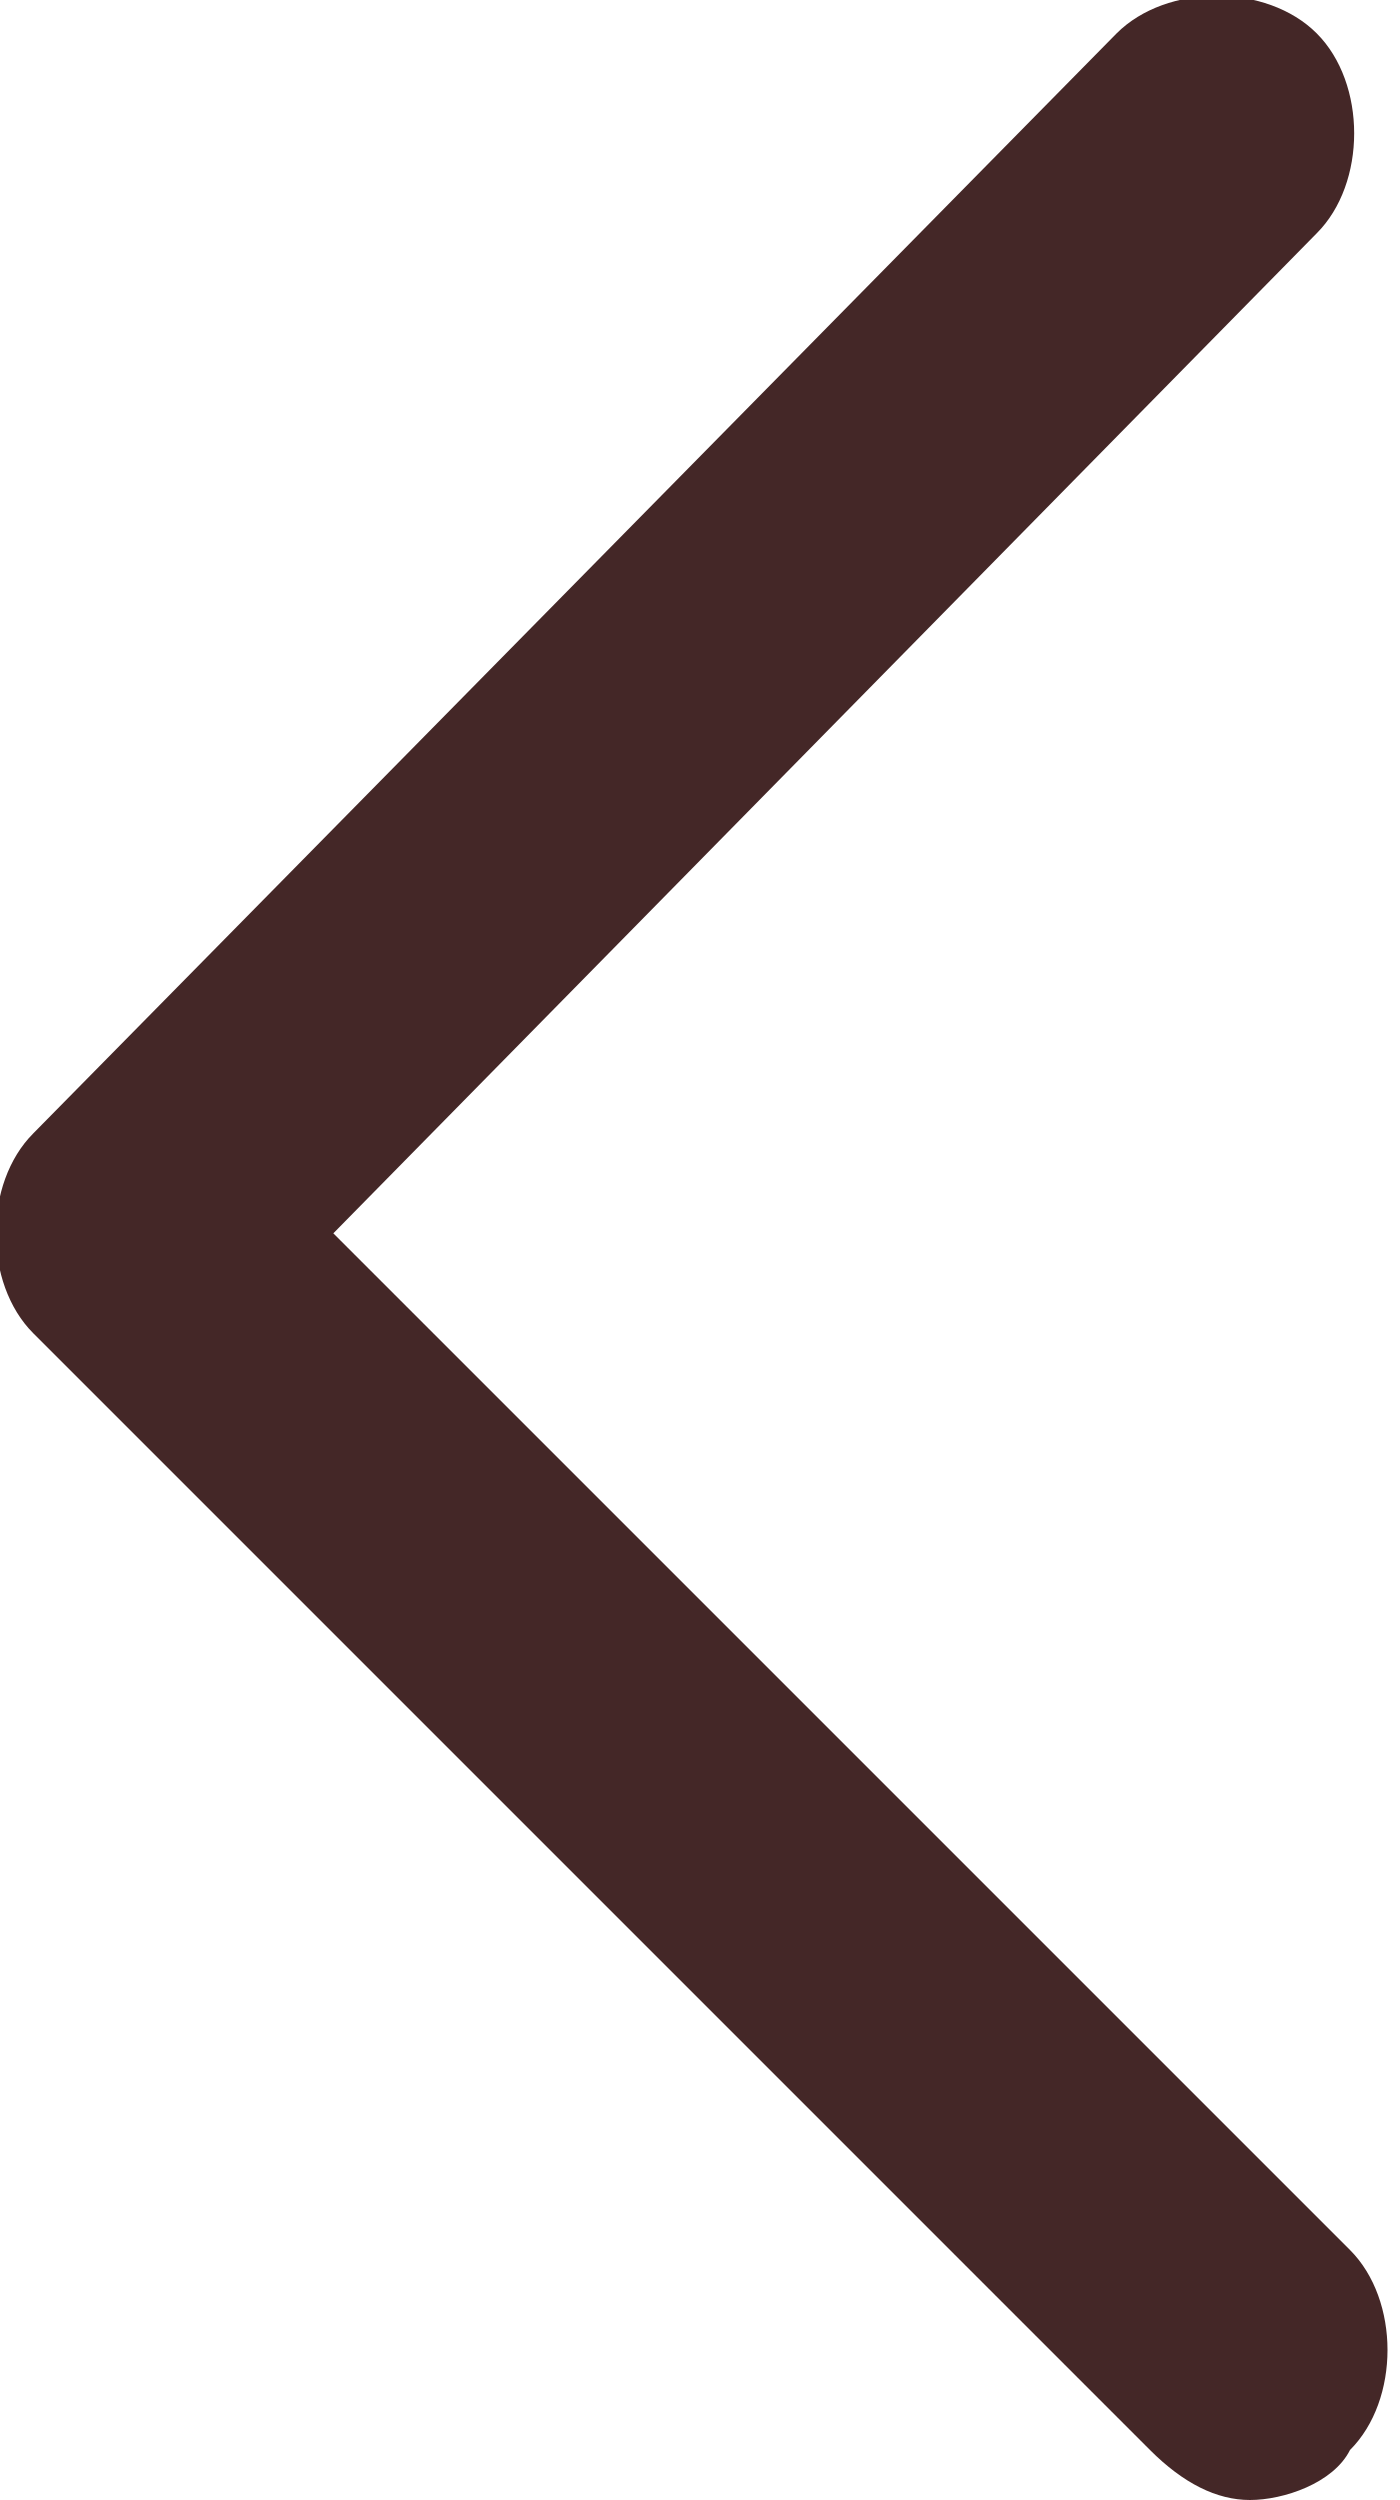
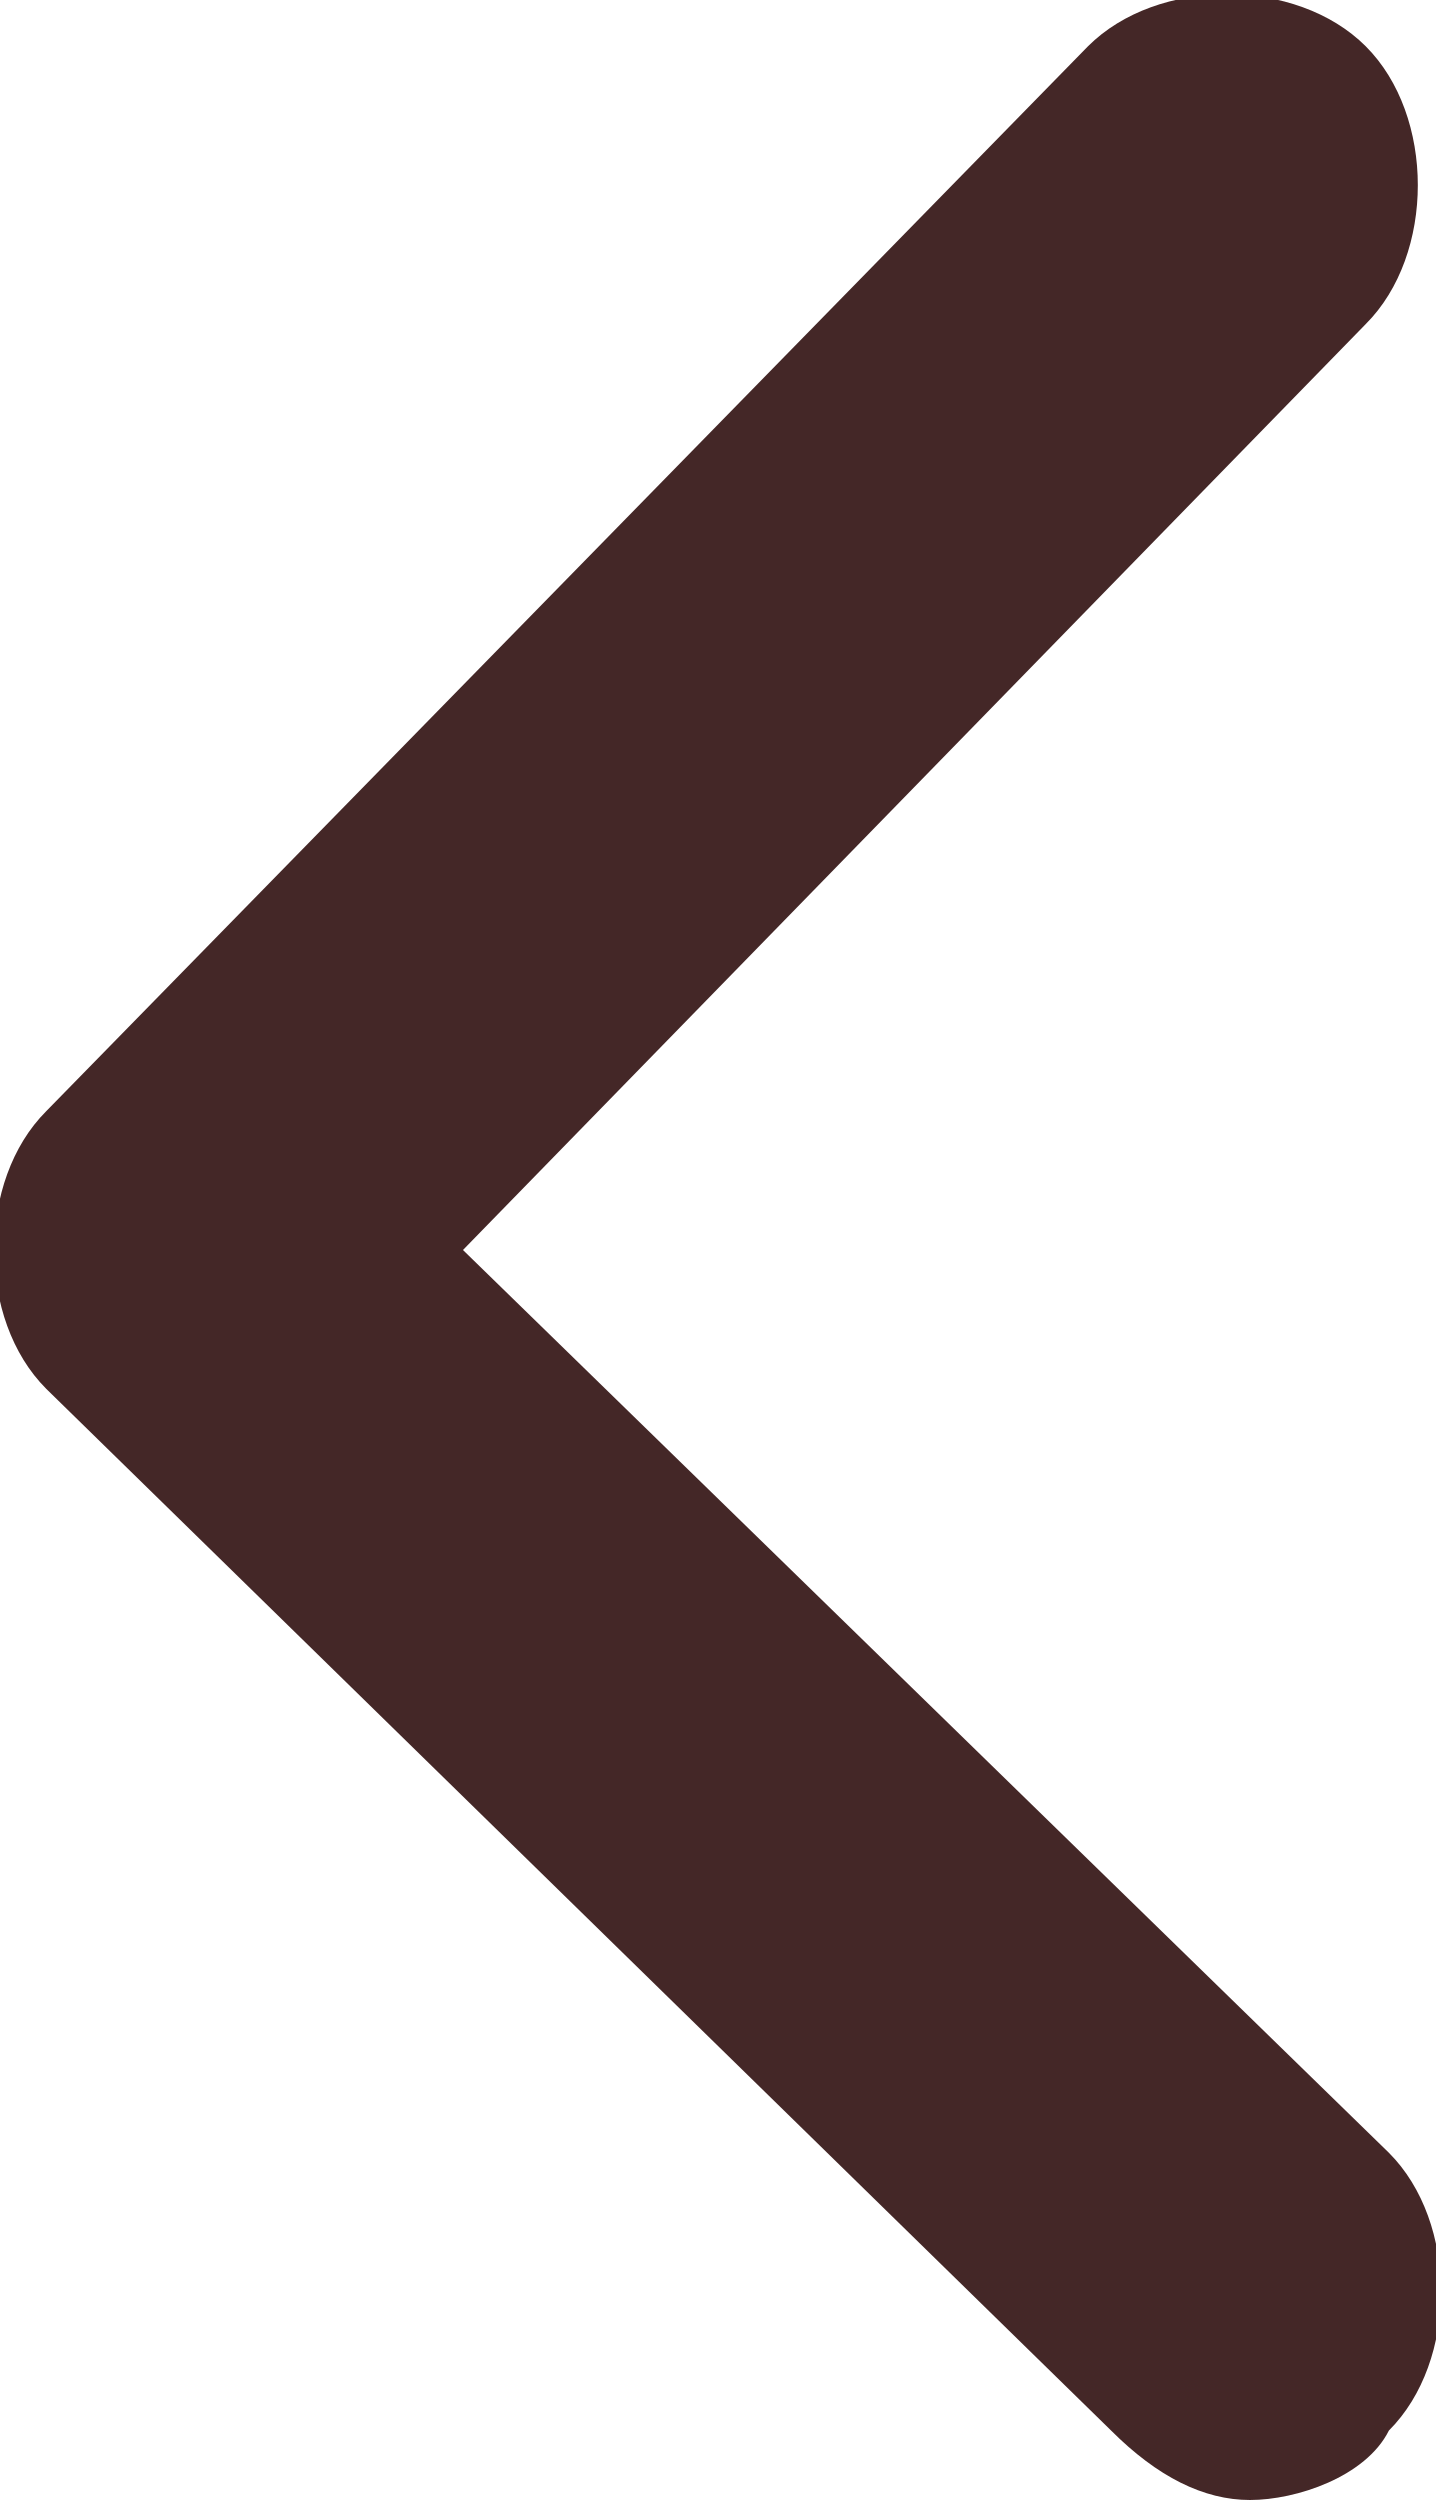
- <svg xmlns="http://www.w3.org/2000/svg" viewBox="0 0 8.4 15">
-   <path d="M7.5 15c-.2 0-.4-.1-.6-.3L.2 8c-.3-.3-.3-.9 0-1.2L6.7.2c.3-.3.9-.3 1.2 0 .3.3.3.9 0 1.2L2 7.4l6.1 6.1c.3.3.3.9 0 1.2-.1.2-.4.3-.6.3z" fill="#442727" />
+ <svg xmlns="http://www.w3.org/2000/svg" viewBox="0 0 6.2 10.8">
+   <path d="M5.4 10.8c-.2 0-.4-.1-.6-.3L.2 6c-.3-.3-.3-.9 0-1.2L4.7.2c.3-.3.9-.3 1.2 0 .3.3.3.9 0 1.2L2 5.4l4 3.9c.3.3.3.9 0 1.2-.1.2-.4.3-.6.3z" fill="#442727" />
</svg>
